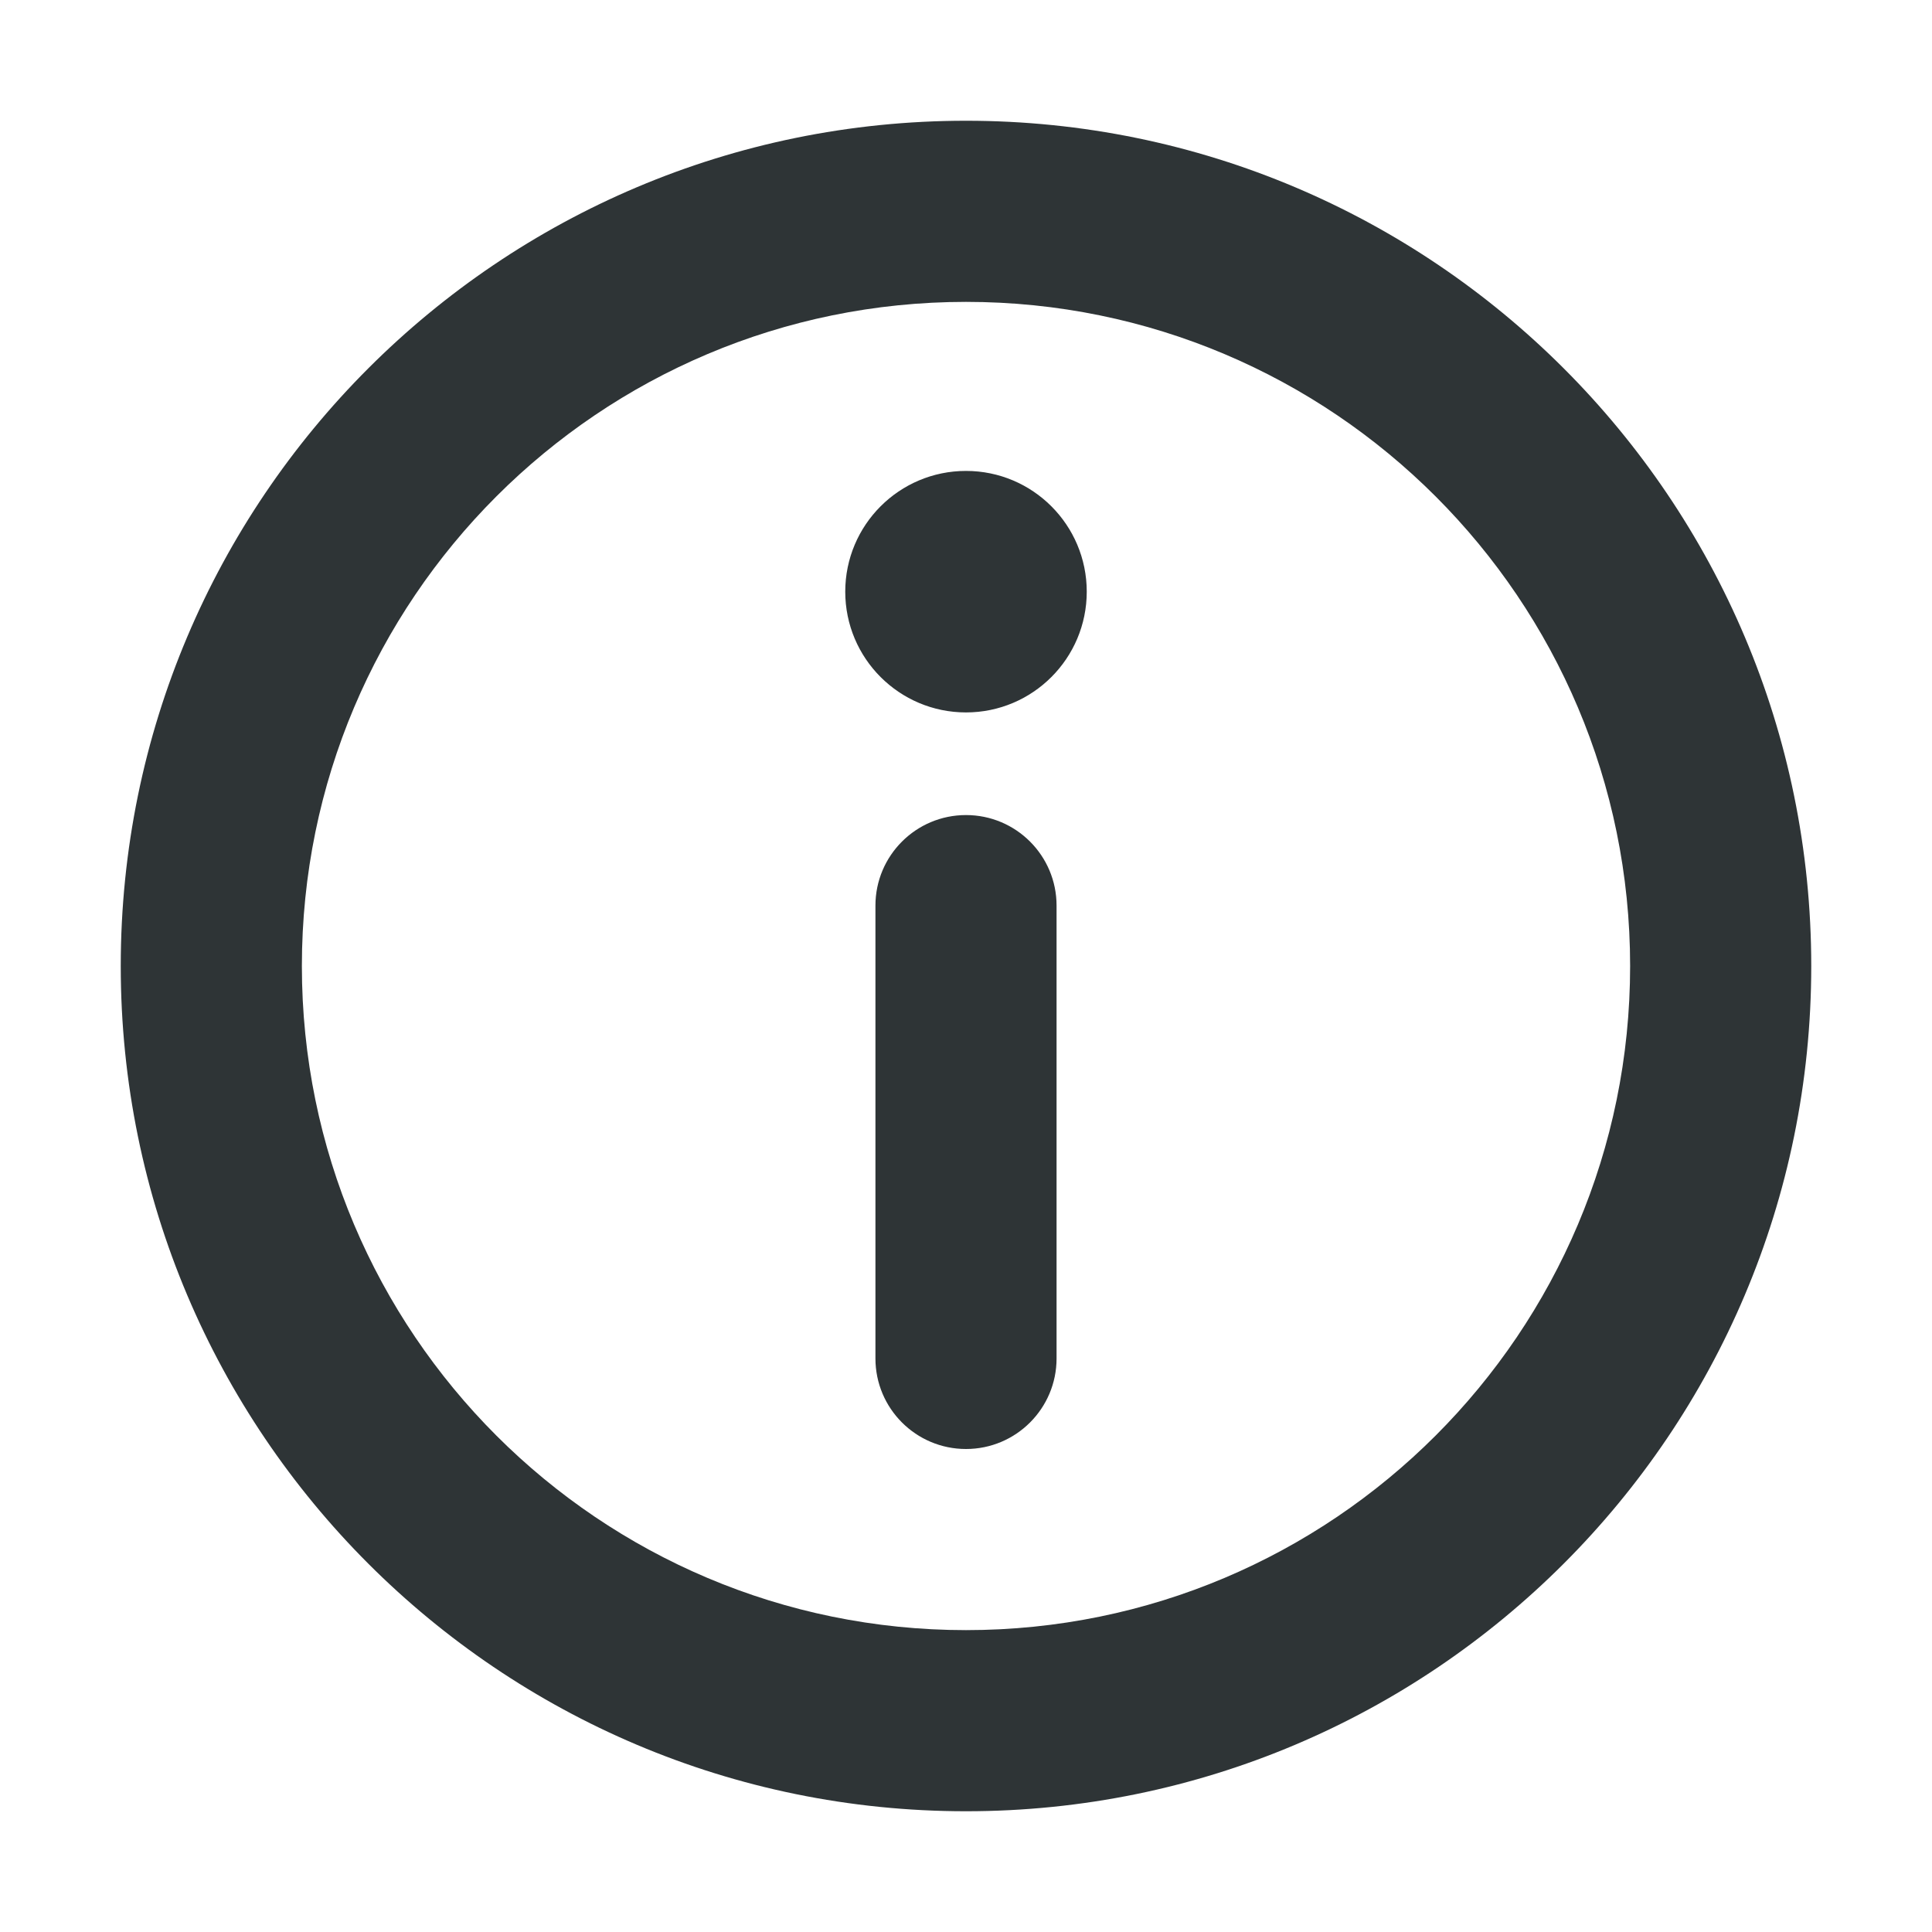
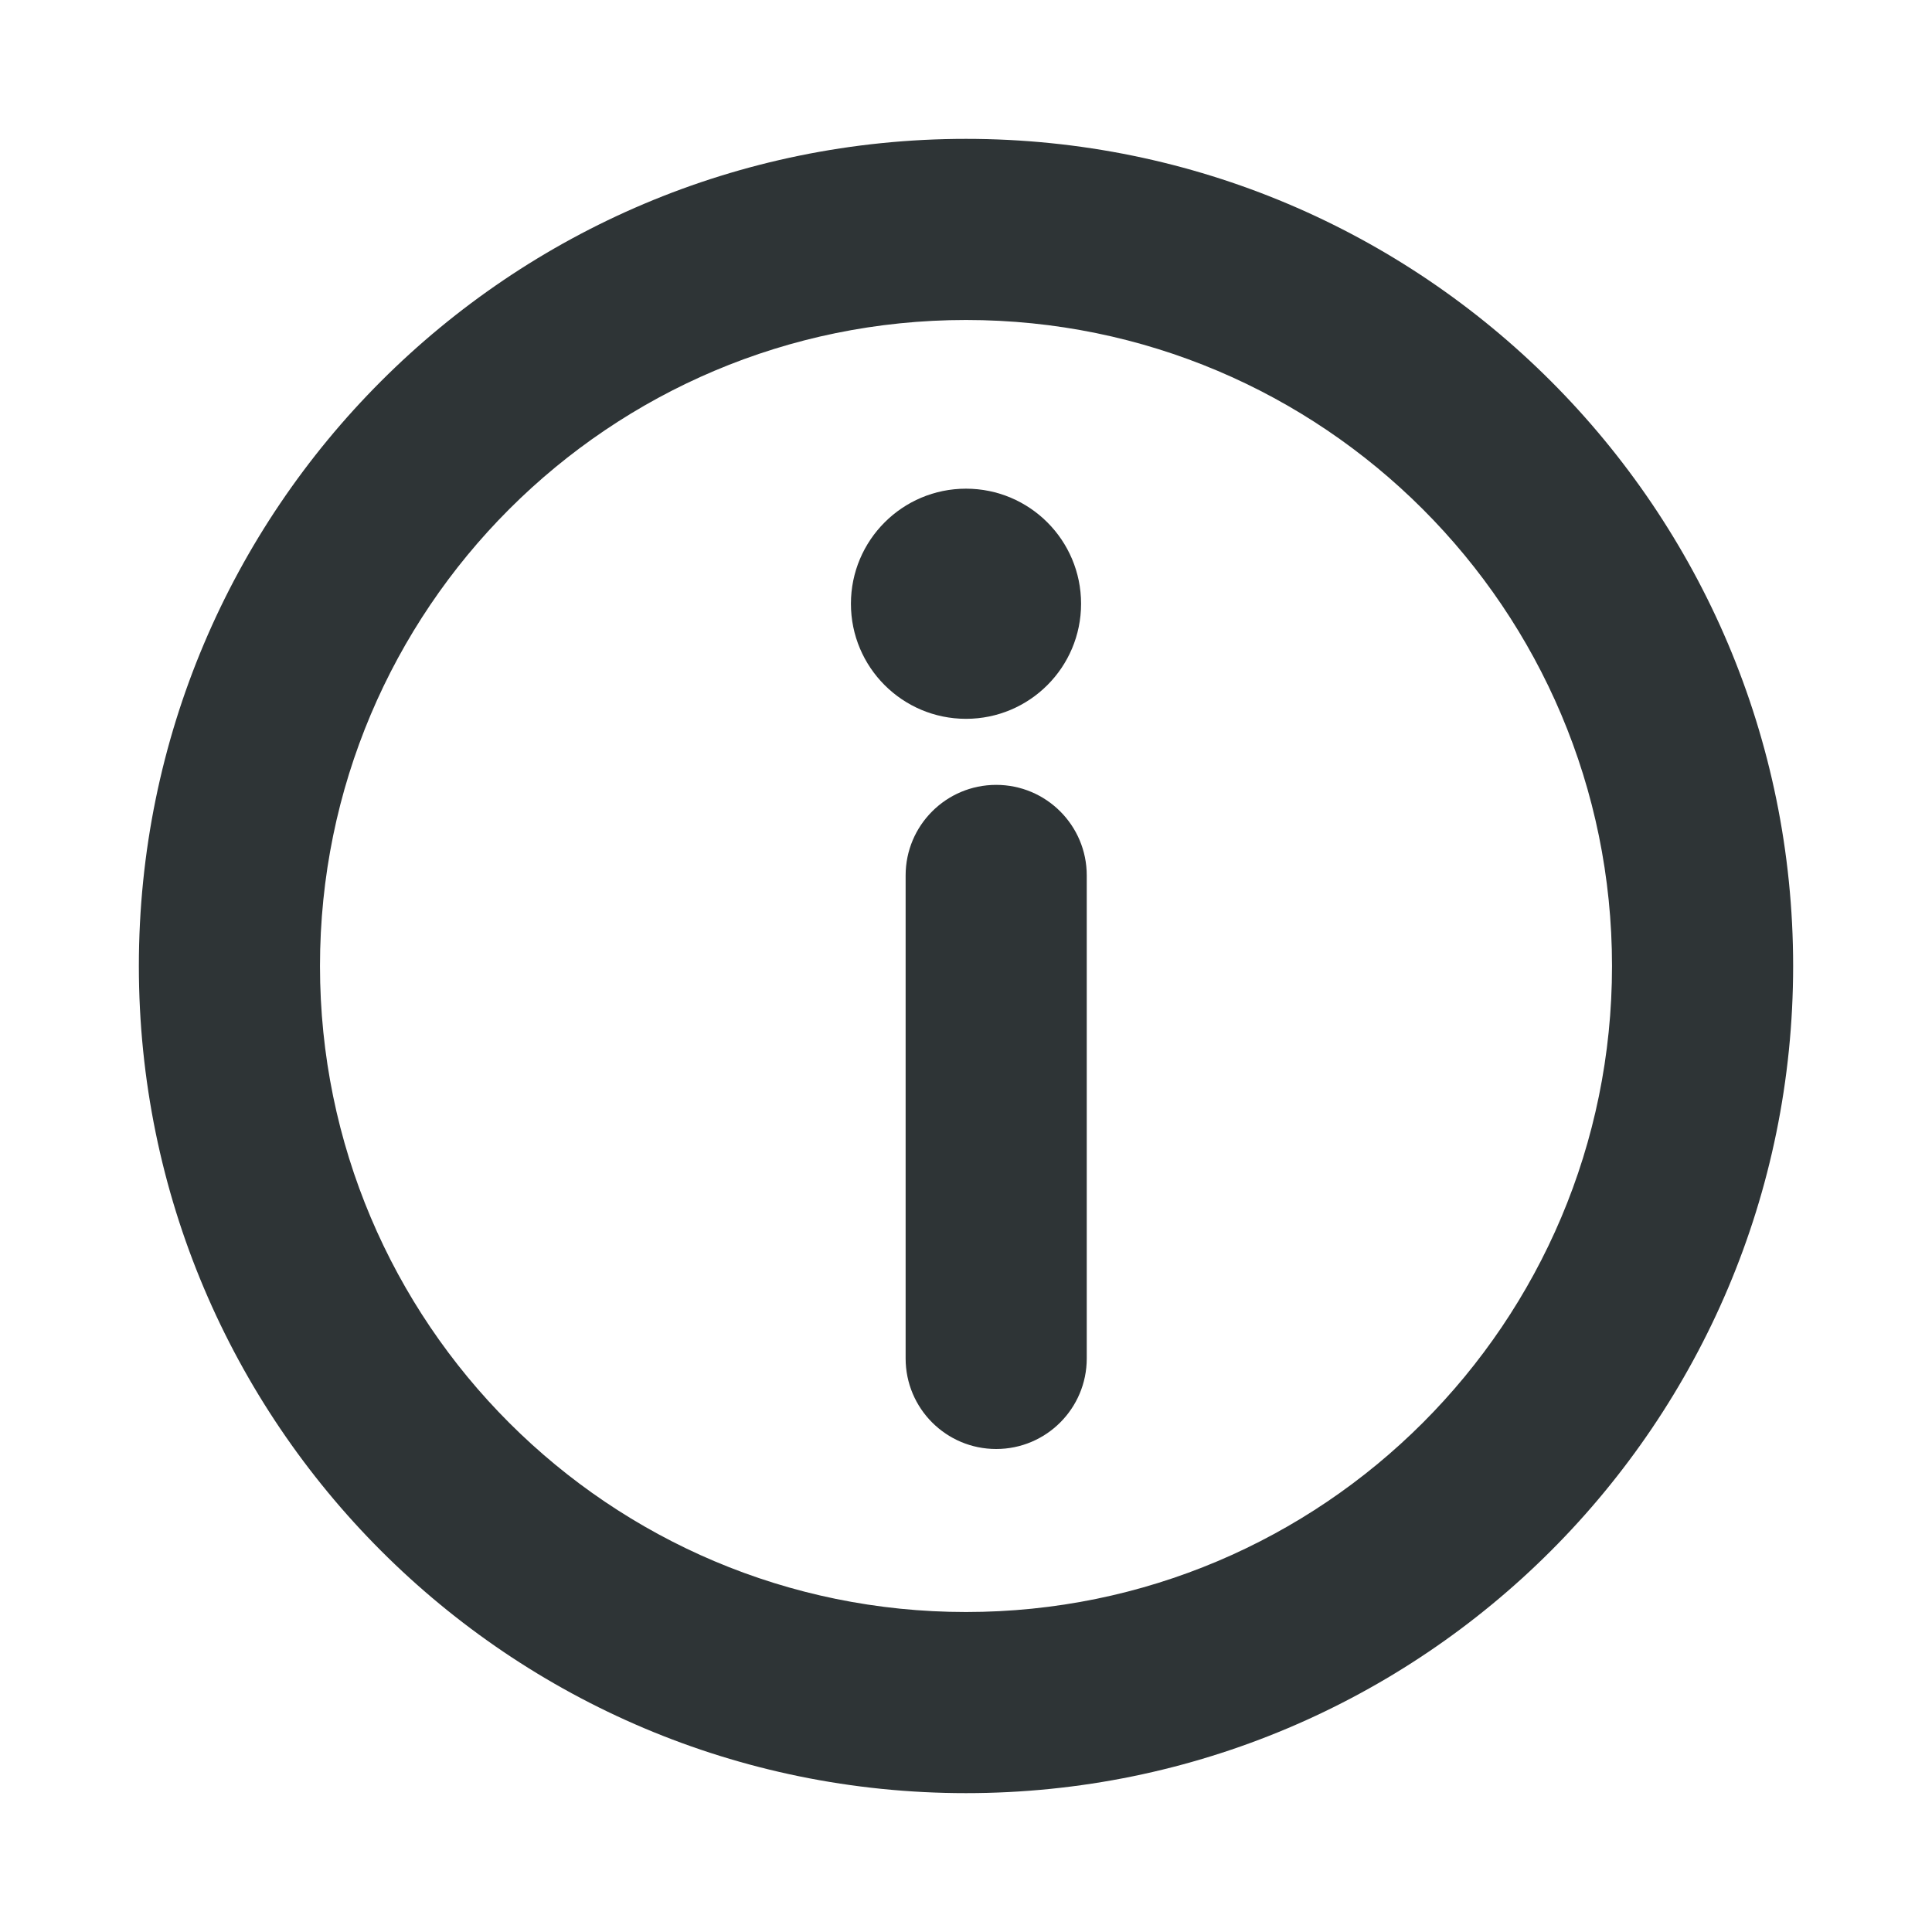
<svg xmlns="http://www.w3.org/2000/svg" viewBox="0 0 16 16" width="16" height="16" style="color:#2e3436">
  <g fill="currentColor">
-     <path d="M15 8A7 7 0 0 1 1 8A7 7 0 0 1 15 8ZM13.5 8A5.5 5.5 0 0 0 2.5 8A5.5 5.5 0 0 0 13.5 8ZM9 4.9A1 1 0 0 1 7 4.9A1 1 0 0 1 9 4.9ZM7.25 7.5A0.75 0.75 0 0 1 8.75 7.5L8.75 11.25A0.75 0.75 0 0 1 7.25 11.25L7.25 7.5Z" />
+     <path d="M14.85 8A6.85 6.85 0 0 1 1.15 8A6.85 6.85 0 0 1 14.85 8ZM13.35 8A5.35 5.35 0 0 0 2.65 8A5.35 5.35 0 0 0 13.35 8ZM7.5 7.25A0.75 0.75 0 0 1 9 7.25L9 11.25A0.75 0.75 0 0 1 7.5 11.25L7.5 7.25Z" />
+     <path d="M8.953 5A0.953 0.953 0 0 1 7.047 5A0.953 0.953 0 0 1 8.953 5Z" />
  </g>
</svg>
